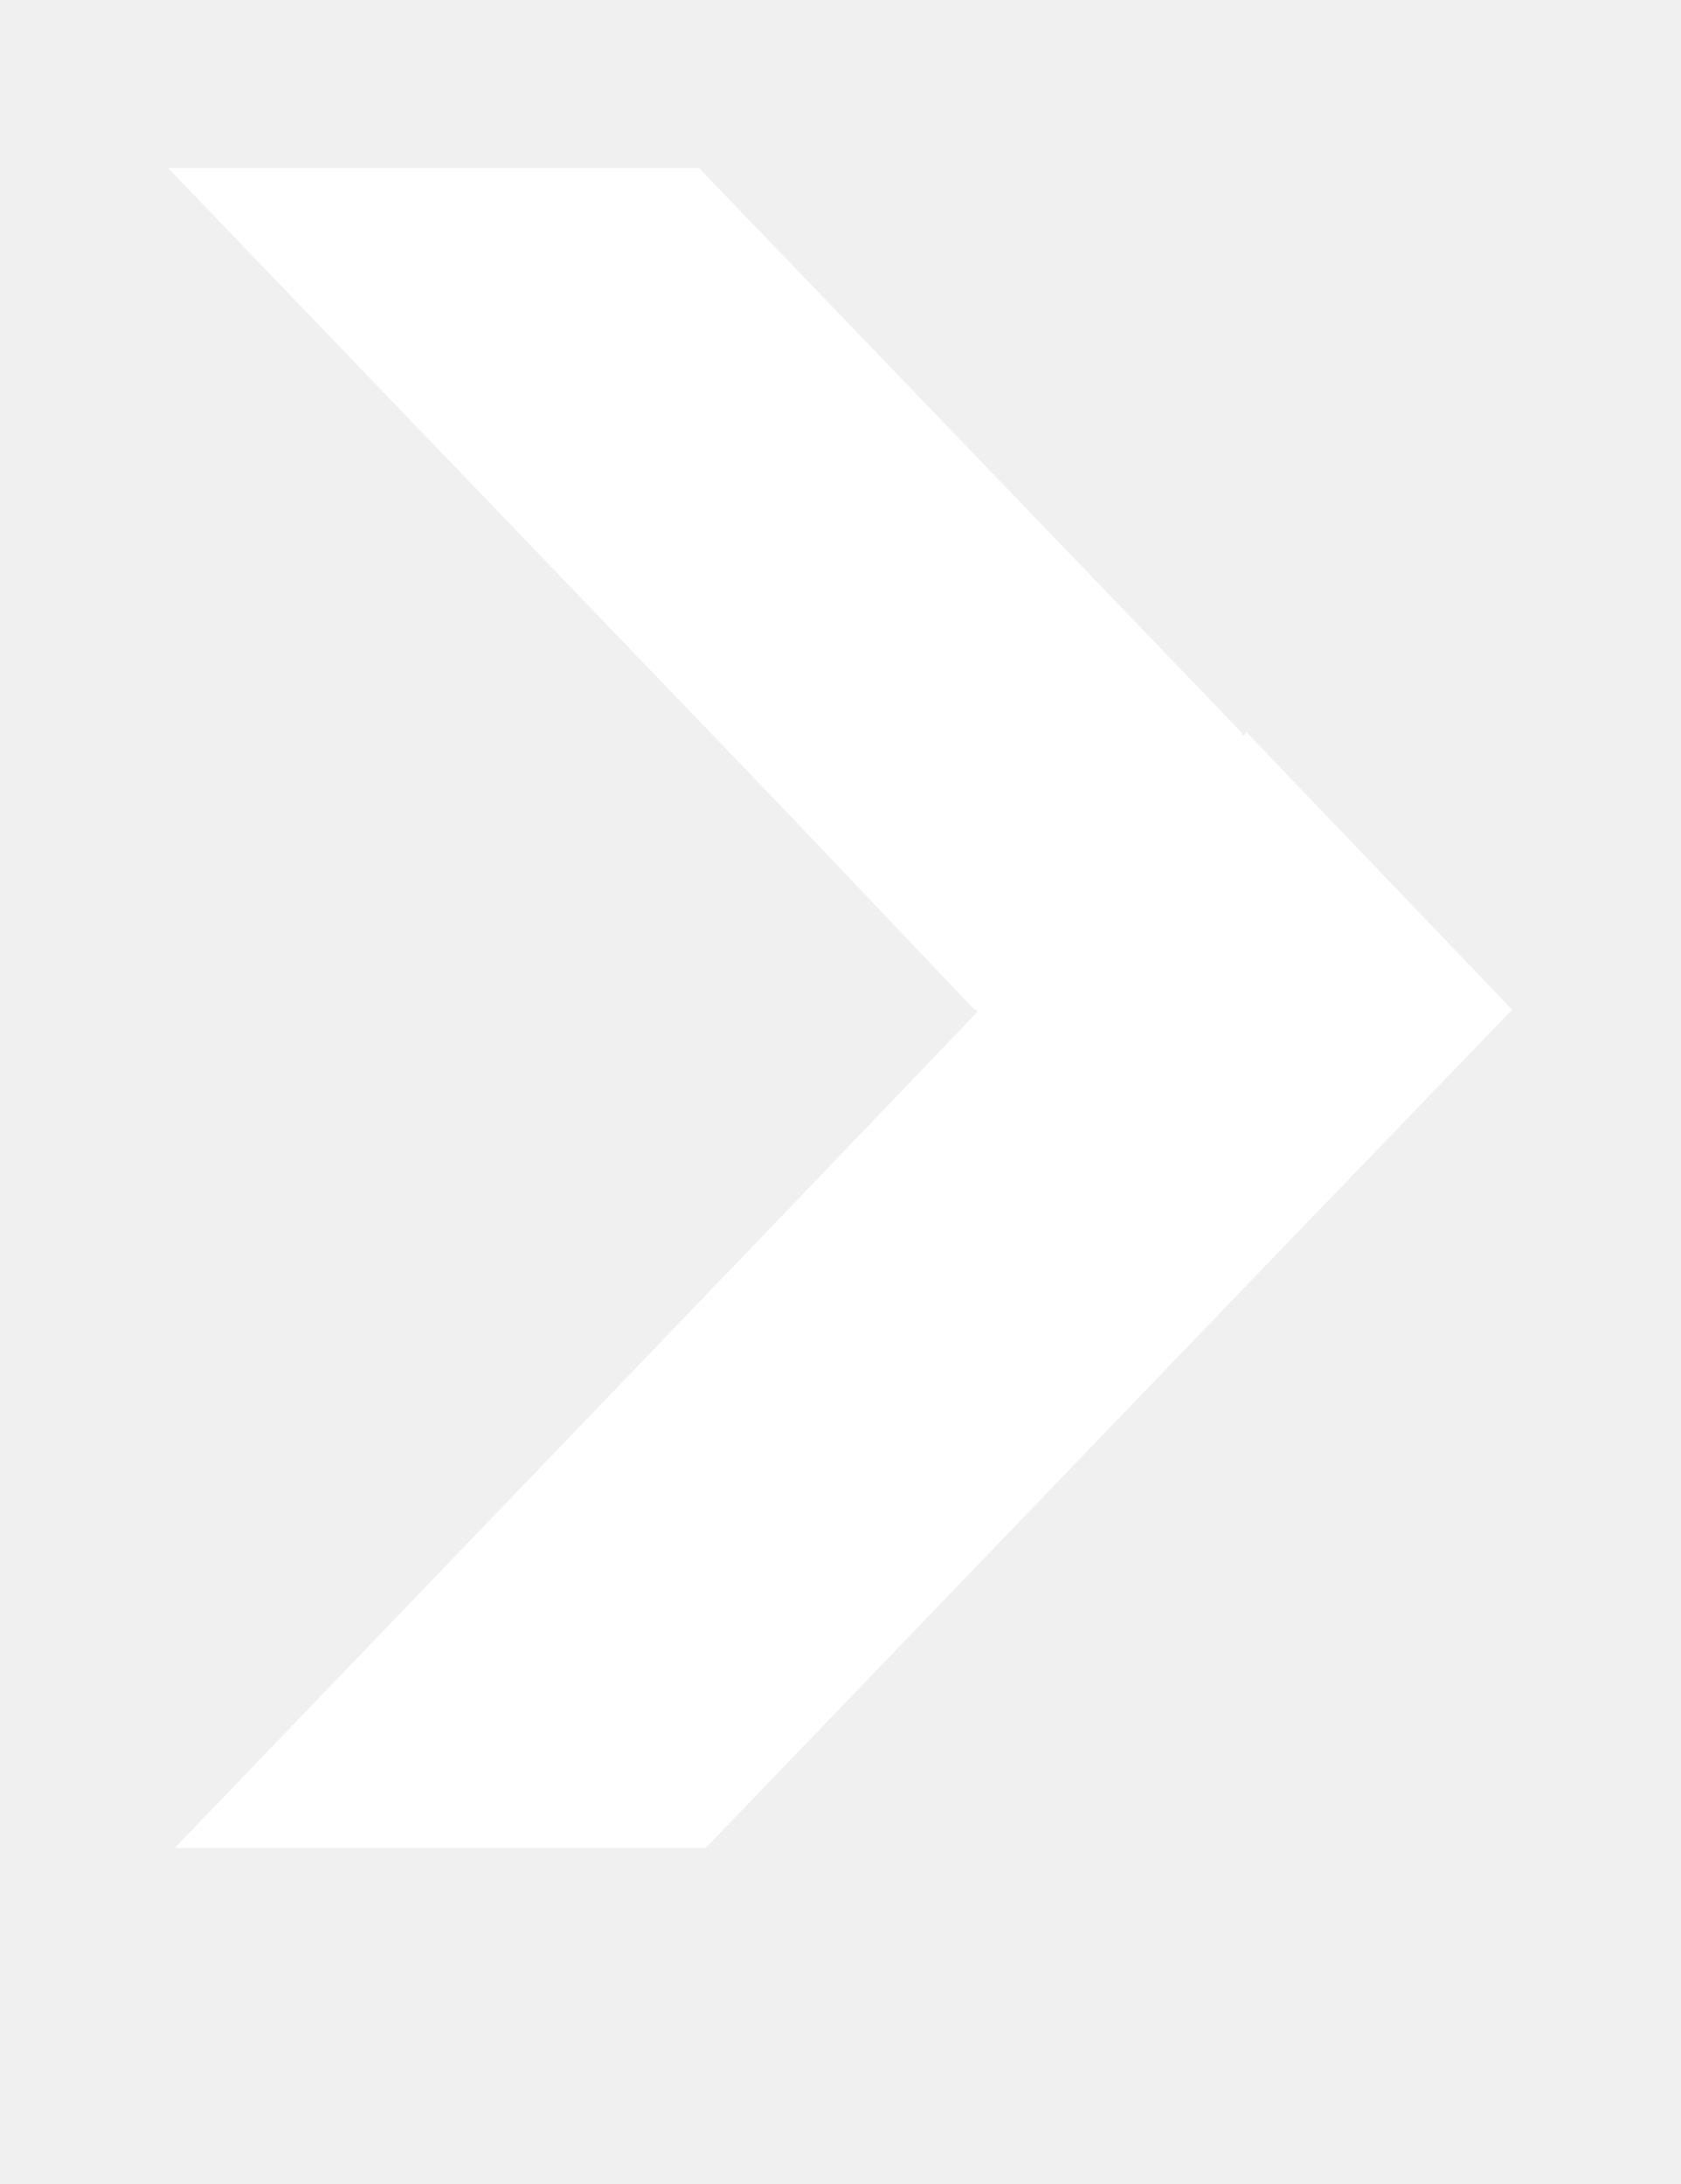
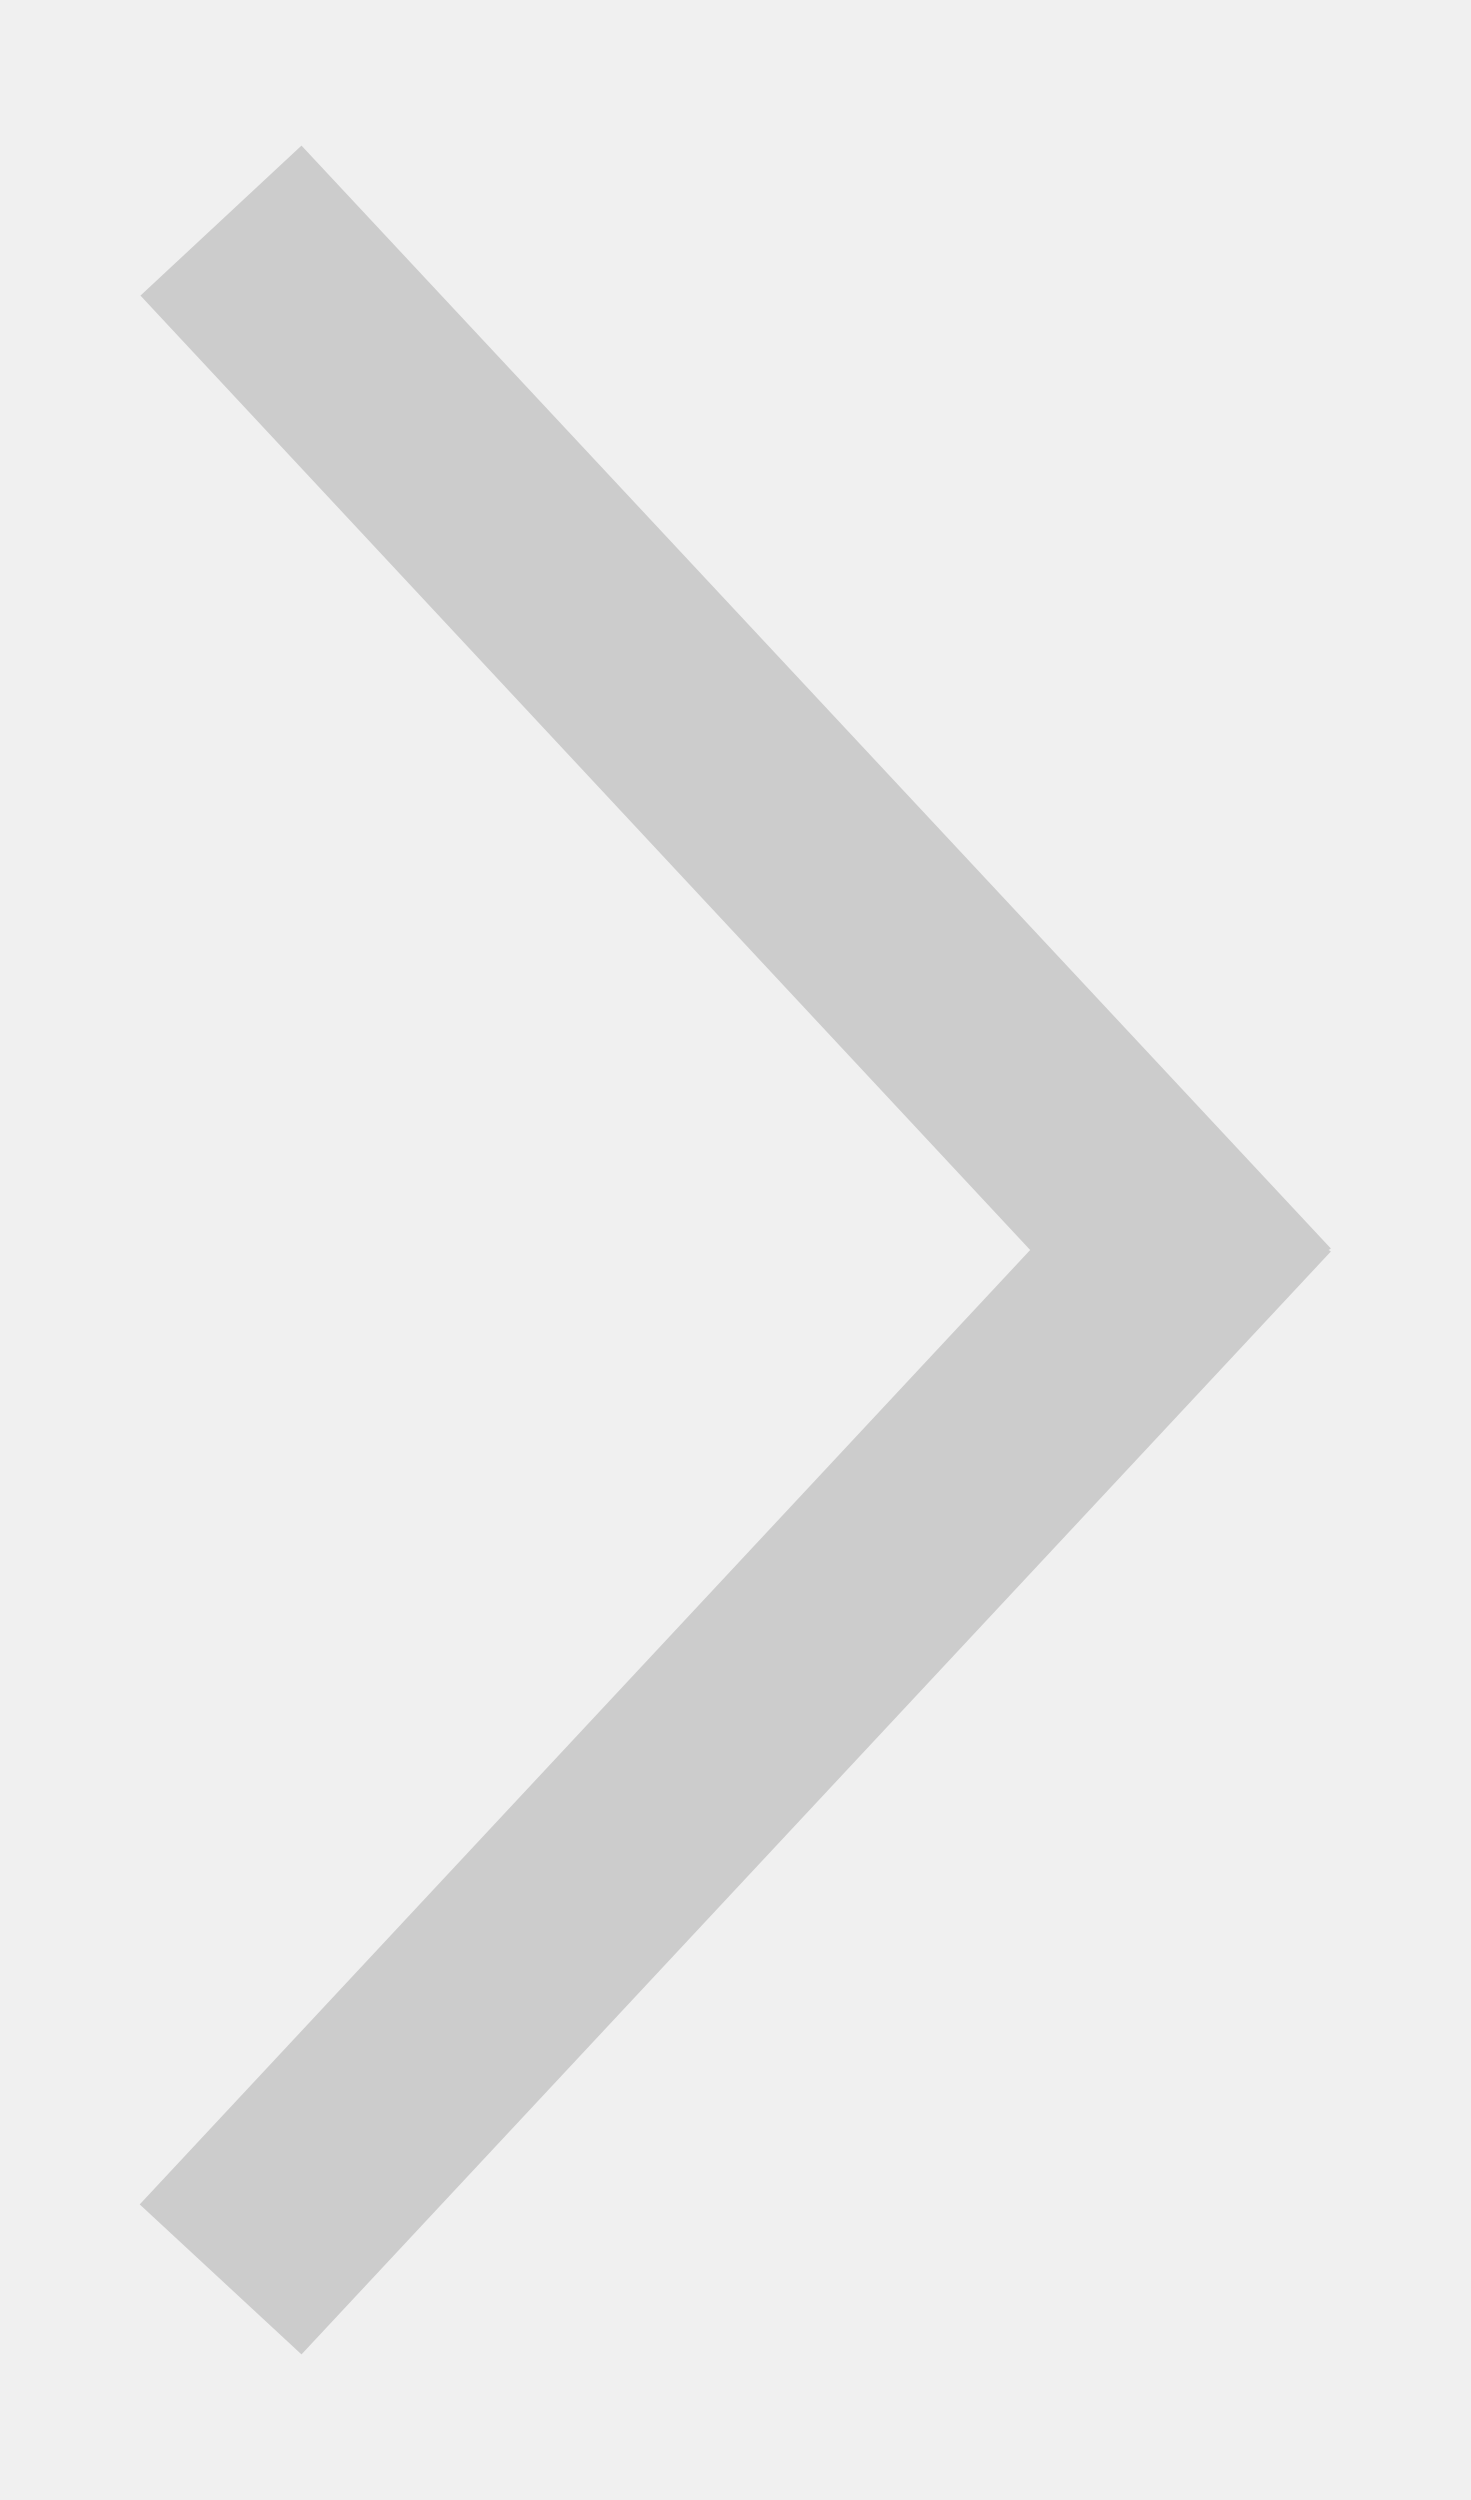
- <svg xmlns="http://www.w3.org/2000/svg" xmlns:xlink="http://www.w3.org/1999/xlink" width="10" height="13" viewBox="0 0 10 13">
+ <svg xmlns="http://www.w3.org/2000/svg" xmlns:xlink="http://www.w3.org/1999/xlink" width="20" height="34" viewBox="0 0 20 34">
  <defs>
-     <path id="a" d="M974.42 947.36l-.02.02-.02-.03-3.22-3.35H968l3.65 3.8 1.14 1.2.03.02-1.13 1.18-3.65 3.8h3.16l3.22-3.35 1.58-1.64z" />
+     <path id="a" d="M1611.1 1106.02l-2.2-2.04 12.11-12.98-12.1-12.98 2.19-2.04 14 15-.03.02.03.02z" />
  </defs>
-   <g transform="translate(-967 -943)">
-     <use fill="#fff" xlink:href="#a" />
+   <g transform="translate(-1607 -1074)">
+     <use fill="#ccc" xlink:href="#a" />
  </g>
</svg>
